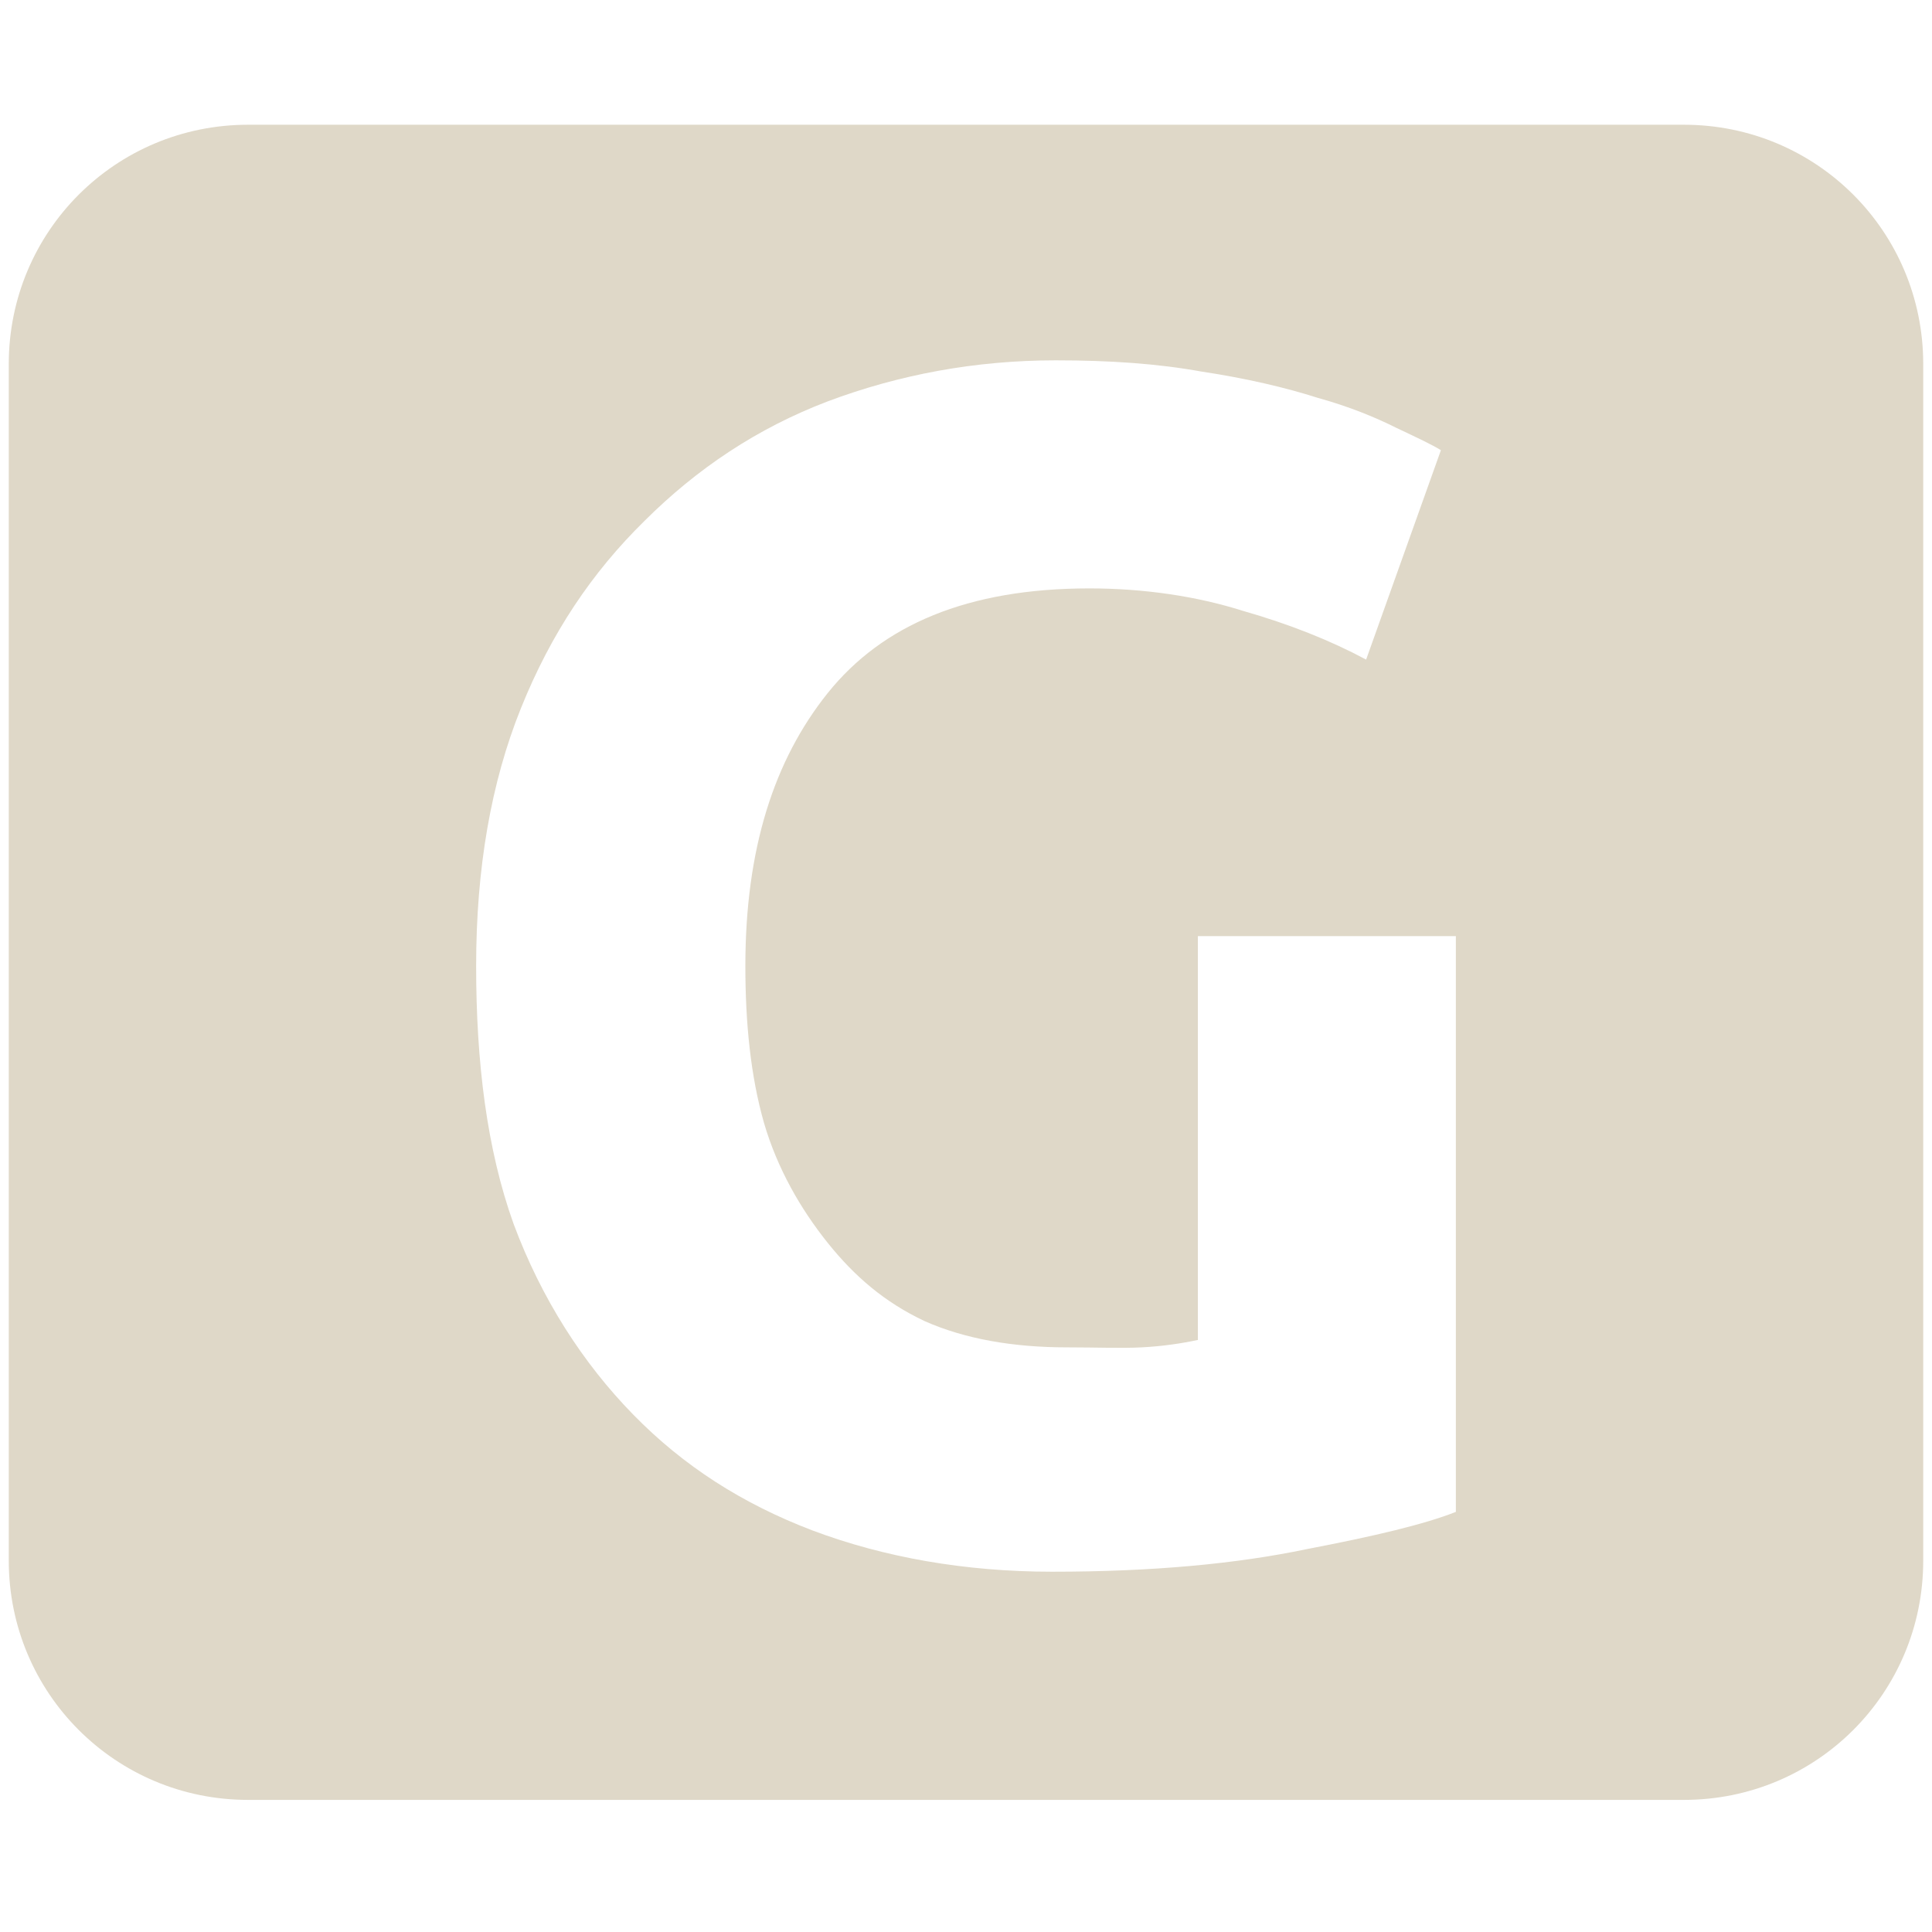
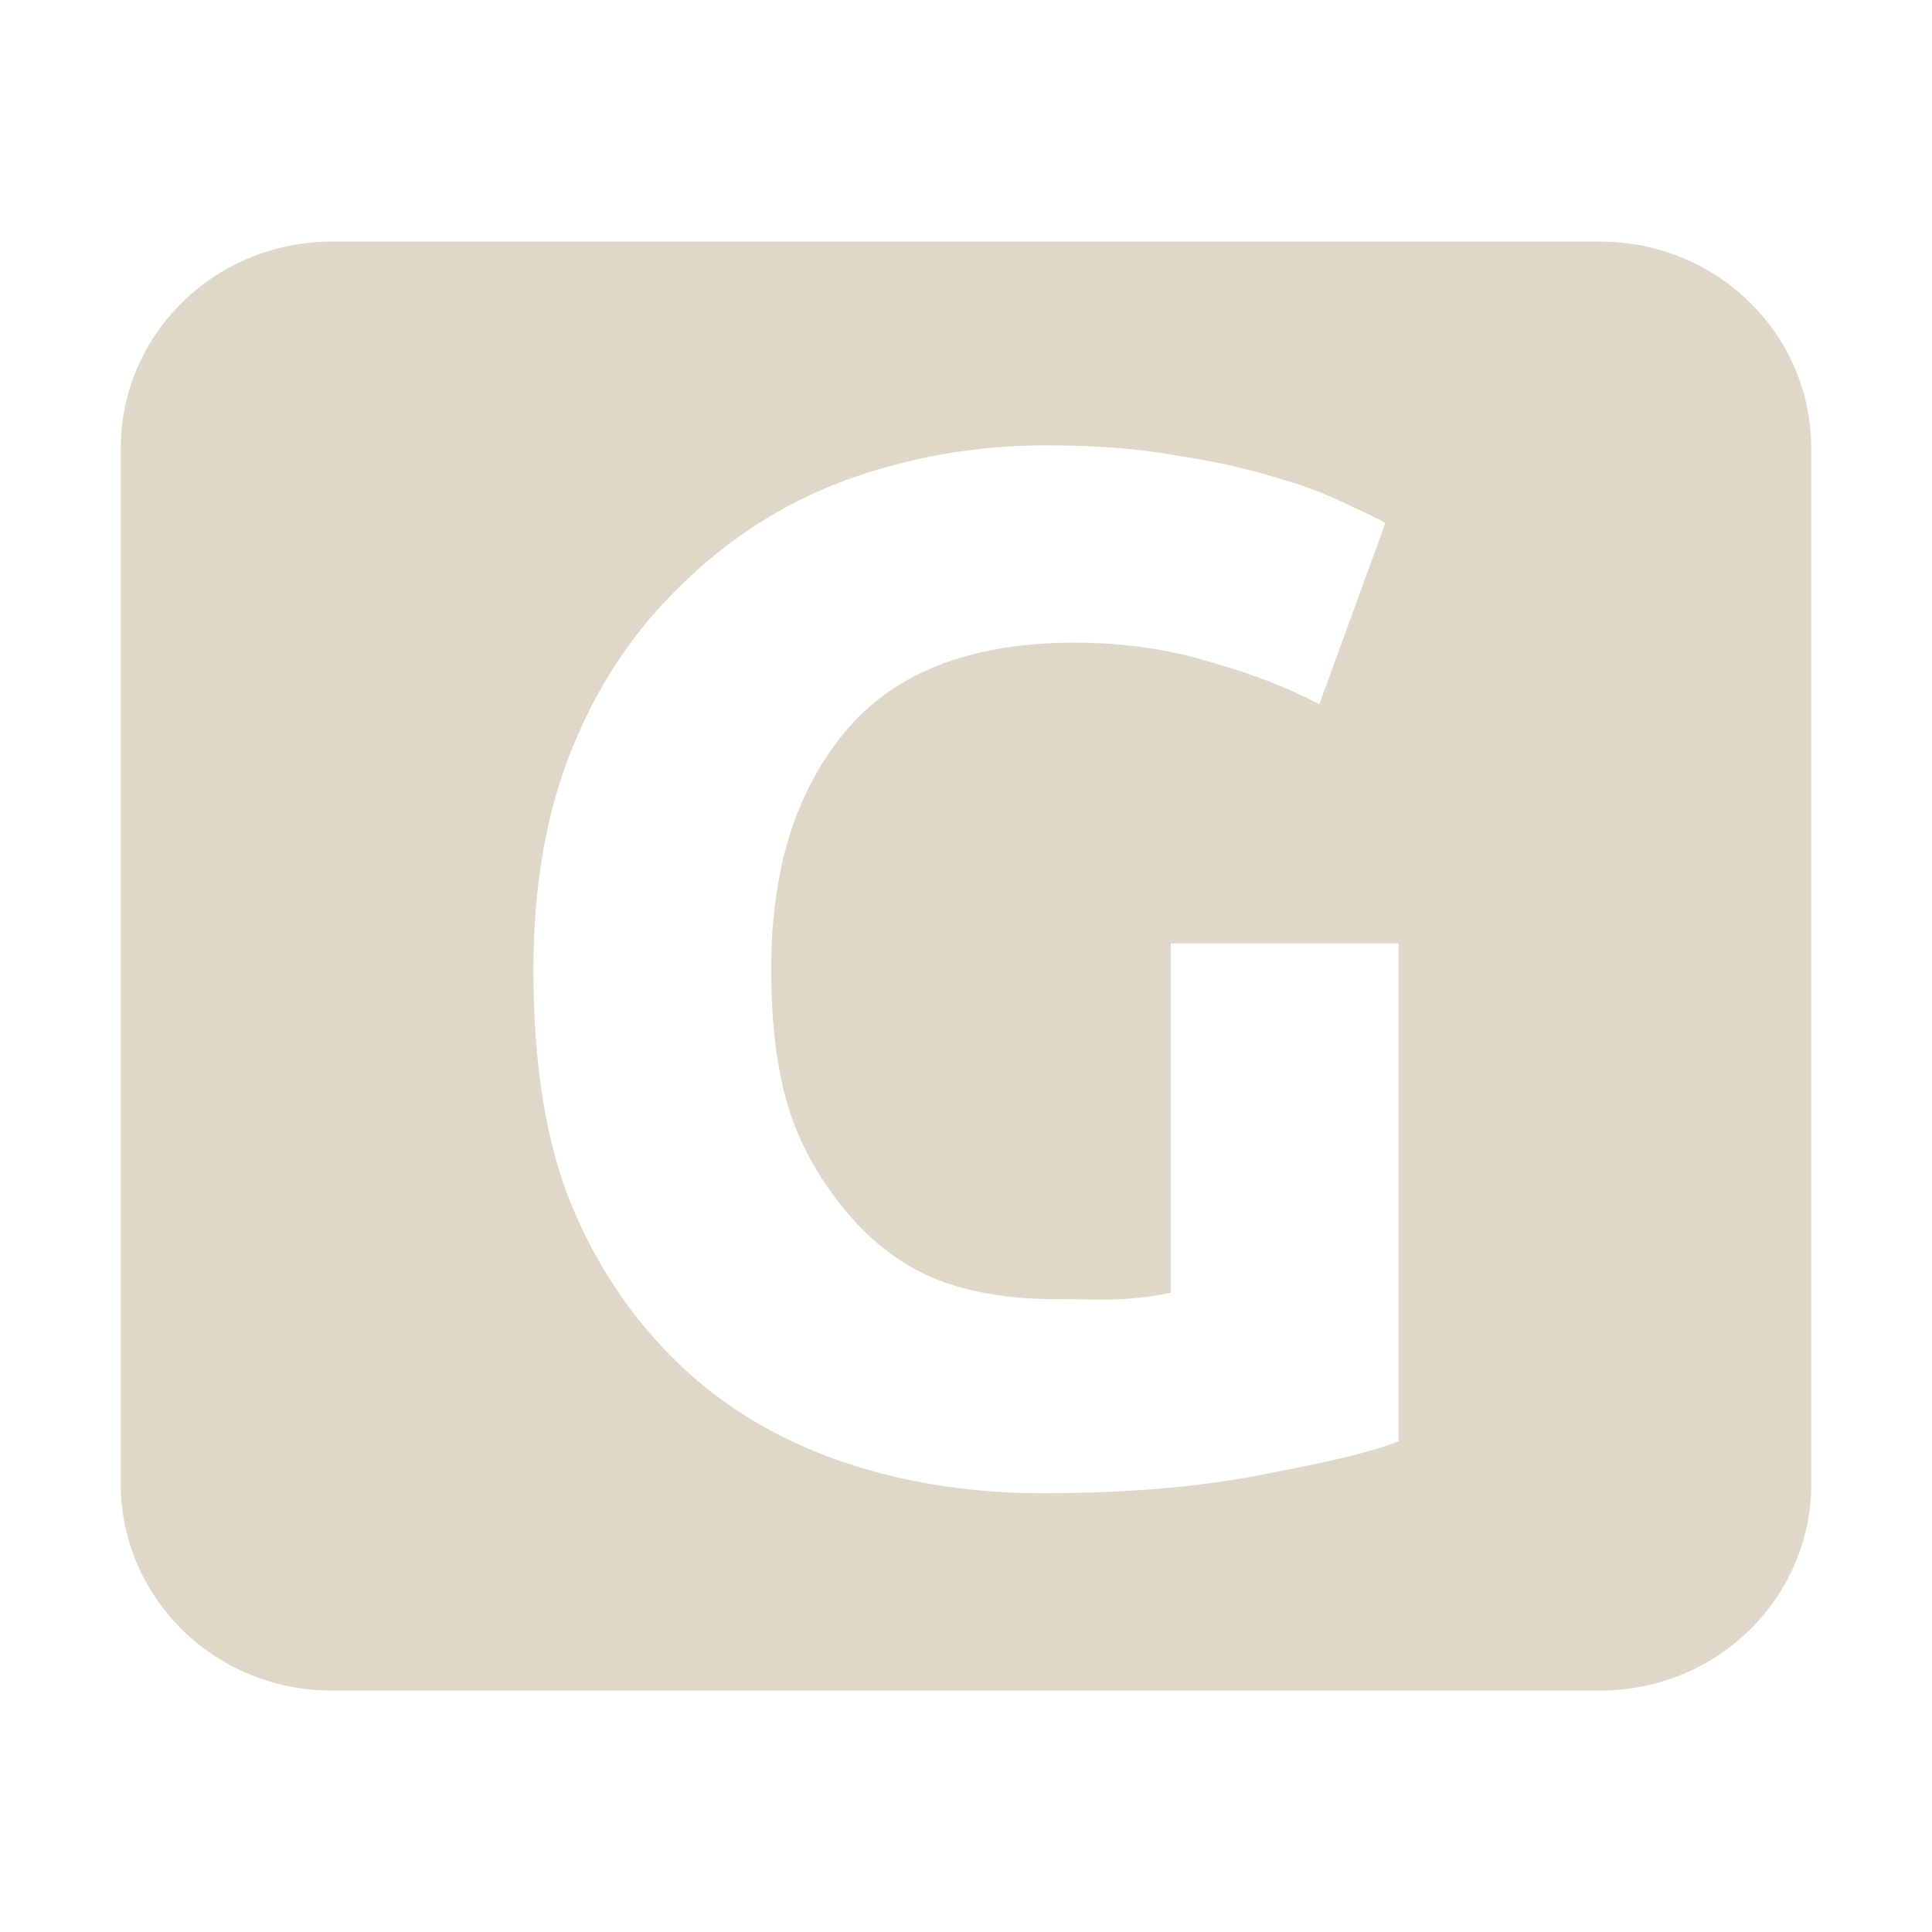
<svg xmlns="http://www.w3.org/2000/svg" xmlns:xlink="http://www.w3.org/1999/xlink" width="16" height="16" id="svg2" version="1.1">
  <defs id="defs4">
    <linearGradient gradientTransform="translate(-24.36126,-3.561305)" gradientUnits="userSpaceOnUse" xlink:href="#linearGradient3587-6-5" id="linearGradient2401" y2="18.561" x2="32.361" y1="4.561" x1="32.361" />
    <linearGradient id="linearGradient3587-6-5">
      <stop offset="0" style="stop-color:#000000;stop-opacity:1" id="stop3589-9-2" />
      <stop offset="1" style="stop-color:#363636;stop-opacity:1" id="stop3591-7-4" />
    </linearGradient>
    <linearGradient xlink:href="#linearGradient3587-6-5-1" id="linearGradient15268-2" gradientUnits="userSpaceOnUse" gradientTransform="translate(-24.36126,-3.579252)" x1="32.361" y1="4.561" x2="32.361" y2="18.561" />
    <linearGradient id="linearGradient3587-6-5-1">
      <stop offset="0" style="stop-color:#000000;stop-opacity:1" id="stop3589-9-2-0" />
      <stop offset="1" style="stop-color:#363636;stop-opacity:1" id="stop3591-7-4-5" />
    </linearGradient>
  </defs>
  <g id="layer1" transform="translate(0,-1036.362)">
-     <g id="layer1-7" transform="matrix(0.9909221,0,0,0.9909221,0.07262342,1035.444)" style="stroke:none">
+     <g id="layer1-7" transform="matrix(0.875,0,0,0.8571429,1,1036.675)" style="stroke:none">
      <path style="fill:#dfd8c8;fill-opacity:1;fill-rule:nonzero;stroke:none;stroke-width:1;marker:none;visibility:visible;display:inline;overflow:visible;enable-background:accumulate" d="m 2,0.969 c -1.108,0 -2,0.892 -2,2 l 0,10 c 0,1.108 0.892,2 2,2 l 12,0 c 1.108,0 2,-0.892 2,-2 l 0,-10 c 0,-1.108 -0.892,-2 -2,-2 l -12,0 z M 8.75,2.938 c 0.457,9.9e-6 0.855,0.028 1.219,0.094 0.373,0.056 0.707,0.135 0.969,0.219 0.271,0.075 0.488,0.166 0.656,0.25 0.177,0.084 0.3,0.141 0.375,0.188 l -0.625,1.75 C 11.045,5.279 10.704,5.143 10.312,5.031 9.93,4.91 9.489,4.844 9.031,4.844 8.014,4.844 7.301,5.149 6.844,5.719 6.396,6.279 6.156,7.02 6.156,8 c -3e-6,0.476 0.044,0.921 0.156,1.312 0.112,0.383 0.307,0.72 0.531,1 0.224,0.28 0.476,0.498 0.812,0.656 0.336,0.149 0.739,0.219 1.188,0.219 0.243,2e-6 0.457,0.009 0.625,0 C 9.646,11.178 9.807,11.153 9.938,11.125 l 0,-3.375 2.156,0 0,4.812 c -0.261,0.103 -0.671,0.201 -1.25,0.312 -0.579,0.121 -1.276,0.188 -2.125,0.188 -0.728,0 -1.403,-0.12 -2,-0.344 -0.588,-0.224 -1.08,-0.539 -1.5,-0.969 -0.42,-0.429 -0.767,-0.968 -1,-1.594 C 3.995,9.531 3.906,8.803 3.906,8 3.906,7.188 4.029,6.469 4.281,5.844 4.533,5.218 4.874,4.711 5.312,4.281 5.751,3.843 6.256,3.505 6.844,3.281 7.441,3.057 8.078,2.938 8.75,2.938 z" transform="translate(0,1)" id="rect2386" />
    </g>
  </g>
</svg>
